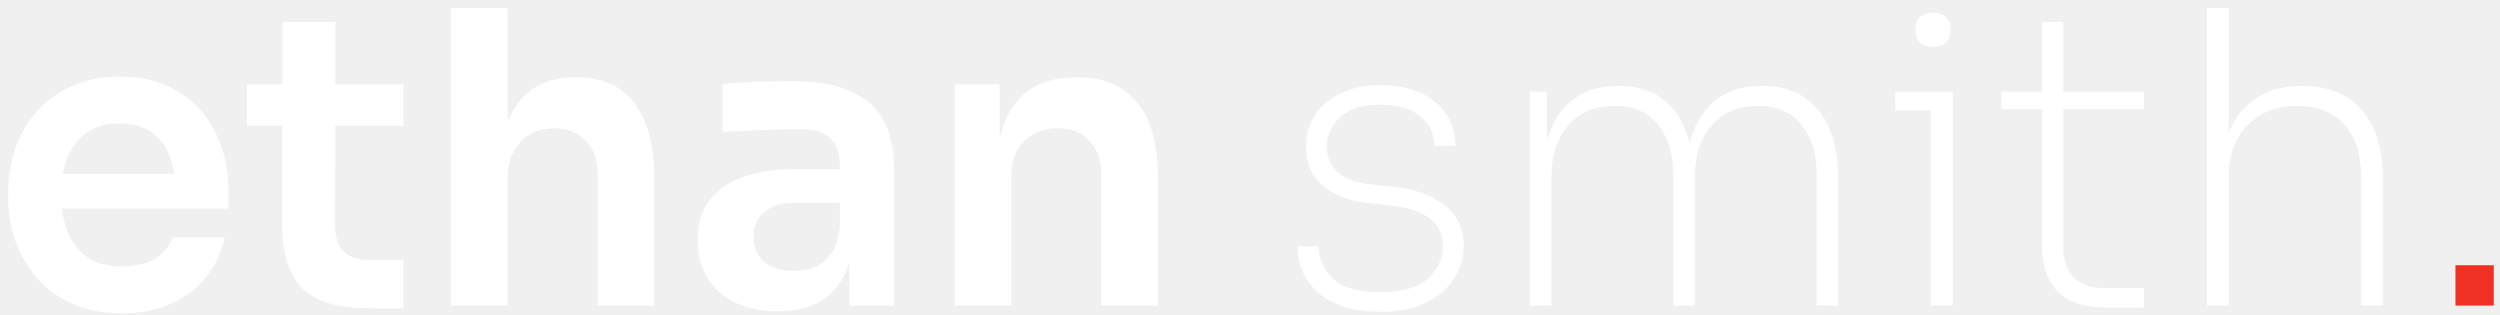
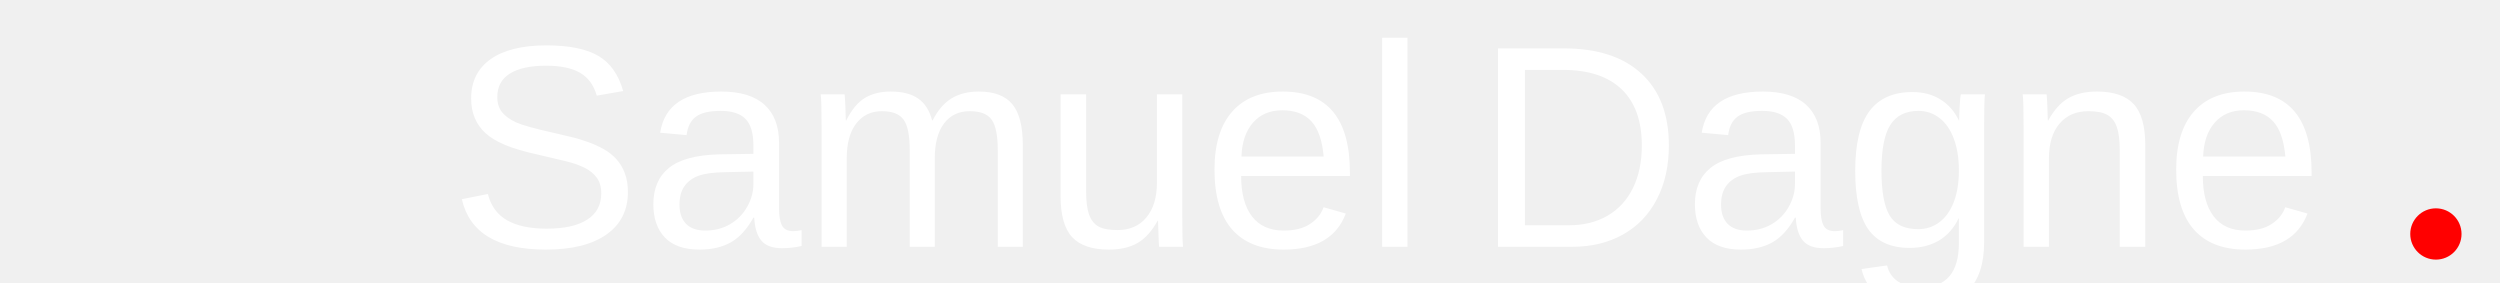
- <svg xmlns="http://www.w3.org/2000/svg" width="270" height="34" viewBox="0 0 270 34" fill="none">
-   <path d="M13.168 33.836C11.115 33.836 9.311 33.484 7.756 32.78C6.231 32.076 4.955 31.137 3.928 29.964C2.931 28.761 2.168 27.427 1.64 25.96C1.141 24.493 0.892 22.997 0.892 21.472V20.636C0.892 19.052 1.141 17.527 1.64 16.06C2.168 14.564 2.931 13.244 3.928 12.1C4.955 10.927 6.216 10.003 7.712 9.328C9.208 8.624 10.939 8.272 12.904 8.272C15.485 8.272 17.641 8.844 19.372 9.988C21.132 11.103 22.452 12.584 23.332 14.432C24.212 16.251 24.652 18.216 24.652 20.328V22.528H3.488V18.788H20.824L18.932 20.636C18.932 19.111 18.712 17.805 18.272 16.72C17.832 15.635 17.157 14.799 16.248 14.212C15.368 13.625 14.253 13.332 12.904 13.332C11.555 13.332 10.411 13.64 9.472 14.256C8.533 14.872 7.815 15.767 7.316 16.94C6.847 18.084 6.612 19.463 6.612 21.076C6.612 22.572 6.847 23.907 7.316 25.08C7.785 26.224 8.504 27.133 9.472 27.808C10.44 28.453 11.672 28.776 13.168 28.776C14.664 28.776 15.881 28.483 16.82 27.896C17.759 27.28 18.36 26.532 18.624 25.652H24.256C23.904 27.295 23.229 28.732 22.232 29.964C21.235 31.196 19.959 32.149 18.404 32.824C16.879 33.499 15.133 33.836 13.168 33.836ZM40.145 33.308C37.945 33.308 36.127 33.029 34.689 32.472C33.281 31.885 32.225 30.917 31.521 29.568C30.817 28.189 30.465 26.341 30.465 24.024L30.509 2.376H36.229L36.185 24.42C36.185 25.593 36.493 26.503 37.109 27.148C37.755 27.764 38.664 28.072 39.837 28.072H43.577V33.308H40.145ZM26.681 13.596V9.108H43.577V13.596H26.681ZM48.71 33V0.88H54.826V19.624H53.77C53.77 17.219 54.078 15.18 54.694 13.508C55.31 11.836 56.22 10.56 57.422 9.68C58.654 8.8 60.209 8.36 62.086 8.36H62.35C65.078 8.36 67.146 9.299 68.554 11.176C69.962 13.053 70.666 15.781 70.666 19.36V33H64.55V18.788C64.55 17.263 64.11 16.06 63.23 15.18C62.38 14.3 61.25 13.86 59.842 13.86C58.346 13.86 57.129 14.359 56.19 15.356C55.281 16.324 54.826 17.6 54.826 19.184V33H48.71ZM91.718 33V25.916H90.706V18.04C90.706 16.661 90.368 15.635 89.694 14.96C89.019 14.285 87.978 13.948 86.57 13.948C85.836 13.948 84.956 13.963 83.93 13.992C82.903 14.021 81.862 14.065 80.806 14.124C79.779 14.153 78.855 14.197 78.034 14.256V9.064C78.708 9.005 79.471 8.947 80.322 8.888C81.172 8.829 82.038 8.8 82.918 8.8C83.827 8.771 84.678 8.756 85.47 8.756C87.934 8.756 89.972 9.079 91.586 9.724C93.228 10.369 94.46 11.381 95.282 12.76C96.132 14.139 96.558 15.943 96.558 18.172V33H91.718ZM84.018 33.616C82.287 33.616 80.762 33.308 79.442 32.692C78.151 32.076 77.139 31.196 76.406 30.052C75.702 28.908 75.35 27.529 75.35 25.916C75.35 24.156 75.775 22.719 76.626 21.604C77.506 20.489 78.723 19.653 80.278 19.096C81.862 18.539 83.71 18.26 85.822 18.26H91.366V21.912H85.734C84.326 21.912 83.24 22.264 82.478 22.968C81.744 23.643 81.378 24.523 81.378 25.608C81.378 26.693 81.744 27.573 82.478 28.248C83.24 28.923 84.326 29.26 85.734 29.26C86.584 29.26 87.362 29.113 88.066 28.82C88.799 28.497 89.4 27.969 89.87 27.236C90.368 26.473 90.647 25.447 90.706 24.156L92.202 25.872C92.055 27.544 91.644 28.952 90.97 30.096C90.324 31.24 89.415 32.12 88.242 32.736C87.098 33.323 85.69 33.616 84.018 33.616ZM103.109 33V9.108H107.949V19.36H107.509C107.509 16.925 107.831 14.901 108.477 13.288C109.122 11.645 110.075 10.413 111.337 9.592C112.627 8.771 114.226 8.36 116.133 8.36H116.397C119.242 8.36 121.398 9.284 122.865 11.132C124.331 12.951 125.065 15.679 125.065 19.316V33H118.949V18.788C118.949 17.321 118.523 16.133 117.673 15.224C116.851 14.315 115.707 13.86 114.241 13.86C112.745 13.86 111.527 14.329 110.589 15.268C109.679 16.177 109.225 17.409 109.225 18.964V33H103.109ZM149.1 33.66C146.225 33.66 144.011 33 142.456 31.68C140.931 30.36 140.153 28.673 140.124 26.62H142.412C142.412 27.94 142.925 29.099 143.952 30.096C145.008 31.064 146.724 31.548 149.1 31.548C151.417 31.548 153.119 31.064 154.204 30.096C155.289 29.099 155.832 27.925 155.832 26.576C155.832 25.256 155.333 24.244 154.336 23.54C153.368 22.836 152.048 22.396 150.376 22.22L147.648 21.912C145.624 21.677 144.011 21.047 142.808 20.02C141.635 18.993 141.048 17.6 141.048 15.84C141.048 14.579 141.371 13.449 142.016 12.452C142.661 11.455 143.585 10.663 144.788 10.076C146.02 9.489 147.457 9.196 149.1 9.196C151.505 9.196 153.441 9.783 154.908 10.956C156.404 12.129 157.167 13.728 157.196 15.752H154.908C154.937 14.491 154.439 13.435 153.412 12.584C152.415 11.733 150.977 11.308 149.1 11.308C147.135 11.308 145.668 11.763 144.7 12.672C143.761 13.581 143.292 14.652 143.292 15.884C143.292 16.911 143.659 17.791 144.392 18.524C145.155 19.257 146.299 19.712 147.824 19.888L150.552 20.196C152.723 20.401 154.512 21.032 155.92 22.088C157.357 23.144 158.076 24.655 158.076 26.62C158.076 27.94 157.709 29.128 156.976 30.184C156.272 31.24 155.26 32.091 153.94 32.736C152.62 33.352 151.007 33.66 149.1 33.66ZM165.223 33V9.9H167.071V19.36H166.543C166.543 17.365 166.837 15.62 167.423 14.124C168.039 12.599 168.949 11.411 170.151 10.56C171.354 9.709 172.879 9.284 174.727 9.284H174.859C176.678 9.284 178.189 9.709 179.391 10.56C180.594 11.381 181.474 12.555 182.031 14.08C182.618 15.576 182.911 17.336 182.911 19.36H182.031C182.031 17.365 182.325 15.62 182.911 14.124C183.527 12.599 184.437 11.411 185.639 10.56C186.871 9.709 188.411 9.284 190.259 9.284H190.391C192.21 9.284 193.721 9.709 194.923 10.56C196.155 11.381 197.065 12.555 197.651 14.08C198.238 15.576 198.531 17.336 198.531 19.36V33H196.199V18.832C196.199 16.632 195.657 14.857 194.571 13.508C193.515 12.129 191.946 11.44 189.863 11.44C187.751 11.44 186.079 12.144 184.847 13.552C183.645 14.96 183.043 16.793 183.043 19.052V33H180.711V18.832C180.711 16.632 180.169 14.857 179.083 13.508C178.027 12.129 176.458 11.44 174.375 11.44C172.263 11.44 170.591 12.144 169.359 13.552C168.157 14.96 167.555 16.793 167.555 19.052V33H165.223ZM208.522 33V9.9H210.898V33H208.522ZM204.694 11.924V9.9H210.898V11.924H204.694ZM208.742 5.06C208.126 5.06 207.656 4.899 207.334 4.576C207.011 4.224 206.85 3.784 206.85 3.256C206.85 2.699 207.011 2.244 207.334 1.892C207.656 1.54 208.14 1.364 208.786 1.364C209.402 1.364 209.871 1.54 210.194 1.892C210.516 2.244 210.678 2.699 210.678 3.256C210.678 3.784 210.516 4.224 210.194 4.576C209.9 4.899 209.416 5.06 208.742 5.06ZM227.709 33.22C226.271 33.22 225.01 33.015 223.925 32.604C222.839 32.164 222.003 31.431 221.417 30.404C220.83 29.377 220.537 27.999 220.537 26.268V2.376H222.825V26.664C222.825 28.072 223.206 29.172 223.969 29.964C224.761 30.727 225.846 31.108 227.225 31.108H231.537V33.22H227.709ZM216.137 11.792V9.9H231.537V11.792H216.137ZM238.356 33V0.88H240.688V18.04L239.852 19.536C239.852 17.512 240.16 15.737 240.776 14.212C241.422 12.657 242.39 11.455 243.68 10.604C244.971 9.724 246.599 9.284 248.564 9.284H248.652C251.527 9.284 253.698 10.193 255.164 12.012C256.631 13.801 257.364 16.251 257.364 19.36V33H254.988V18.832C254.988 16.603 254.387 14.813 253.184 13.464C251.982 12.115 250.28 11.44 248.08 11.44C245.822 11.44 244.018 12.159 242.668 13.596C241.348 15.004 240.688 16.852 240.688 19.14V33H238.356Z" fill="white" />
-   <path d="M265.19 33V28.644H269.326V33H265.19Z" fill="#F13024" />
+ <svg xmlns="http://www.w3.org/2000/svg" width="390" height="44" viewBox="0 0 270 44" fill="none">
+   <text x="10" y="38.5" font-family="Arial" font-size="45" fill="white">Samuel</text>
+   <text x="170" y="38.5" font-family="Arial" font-size="45" fill="white">Dagne</text>
+   <circle cx="320" cy="36.5" r="4" fill="red" />
</svg>
